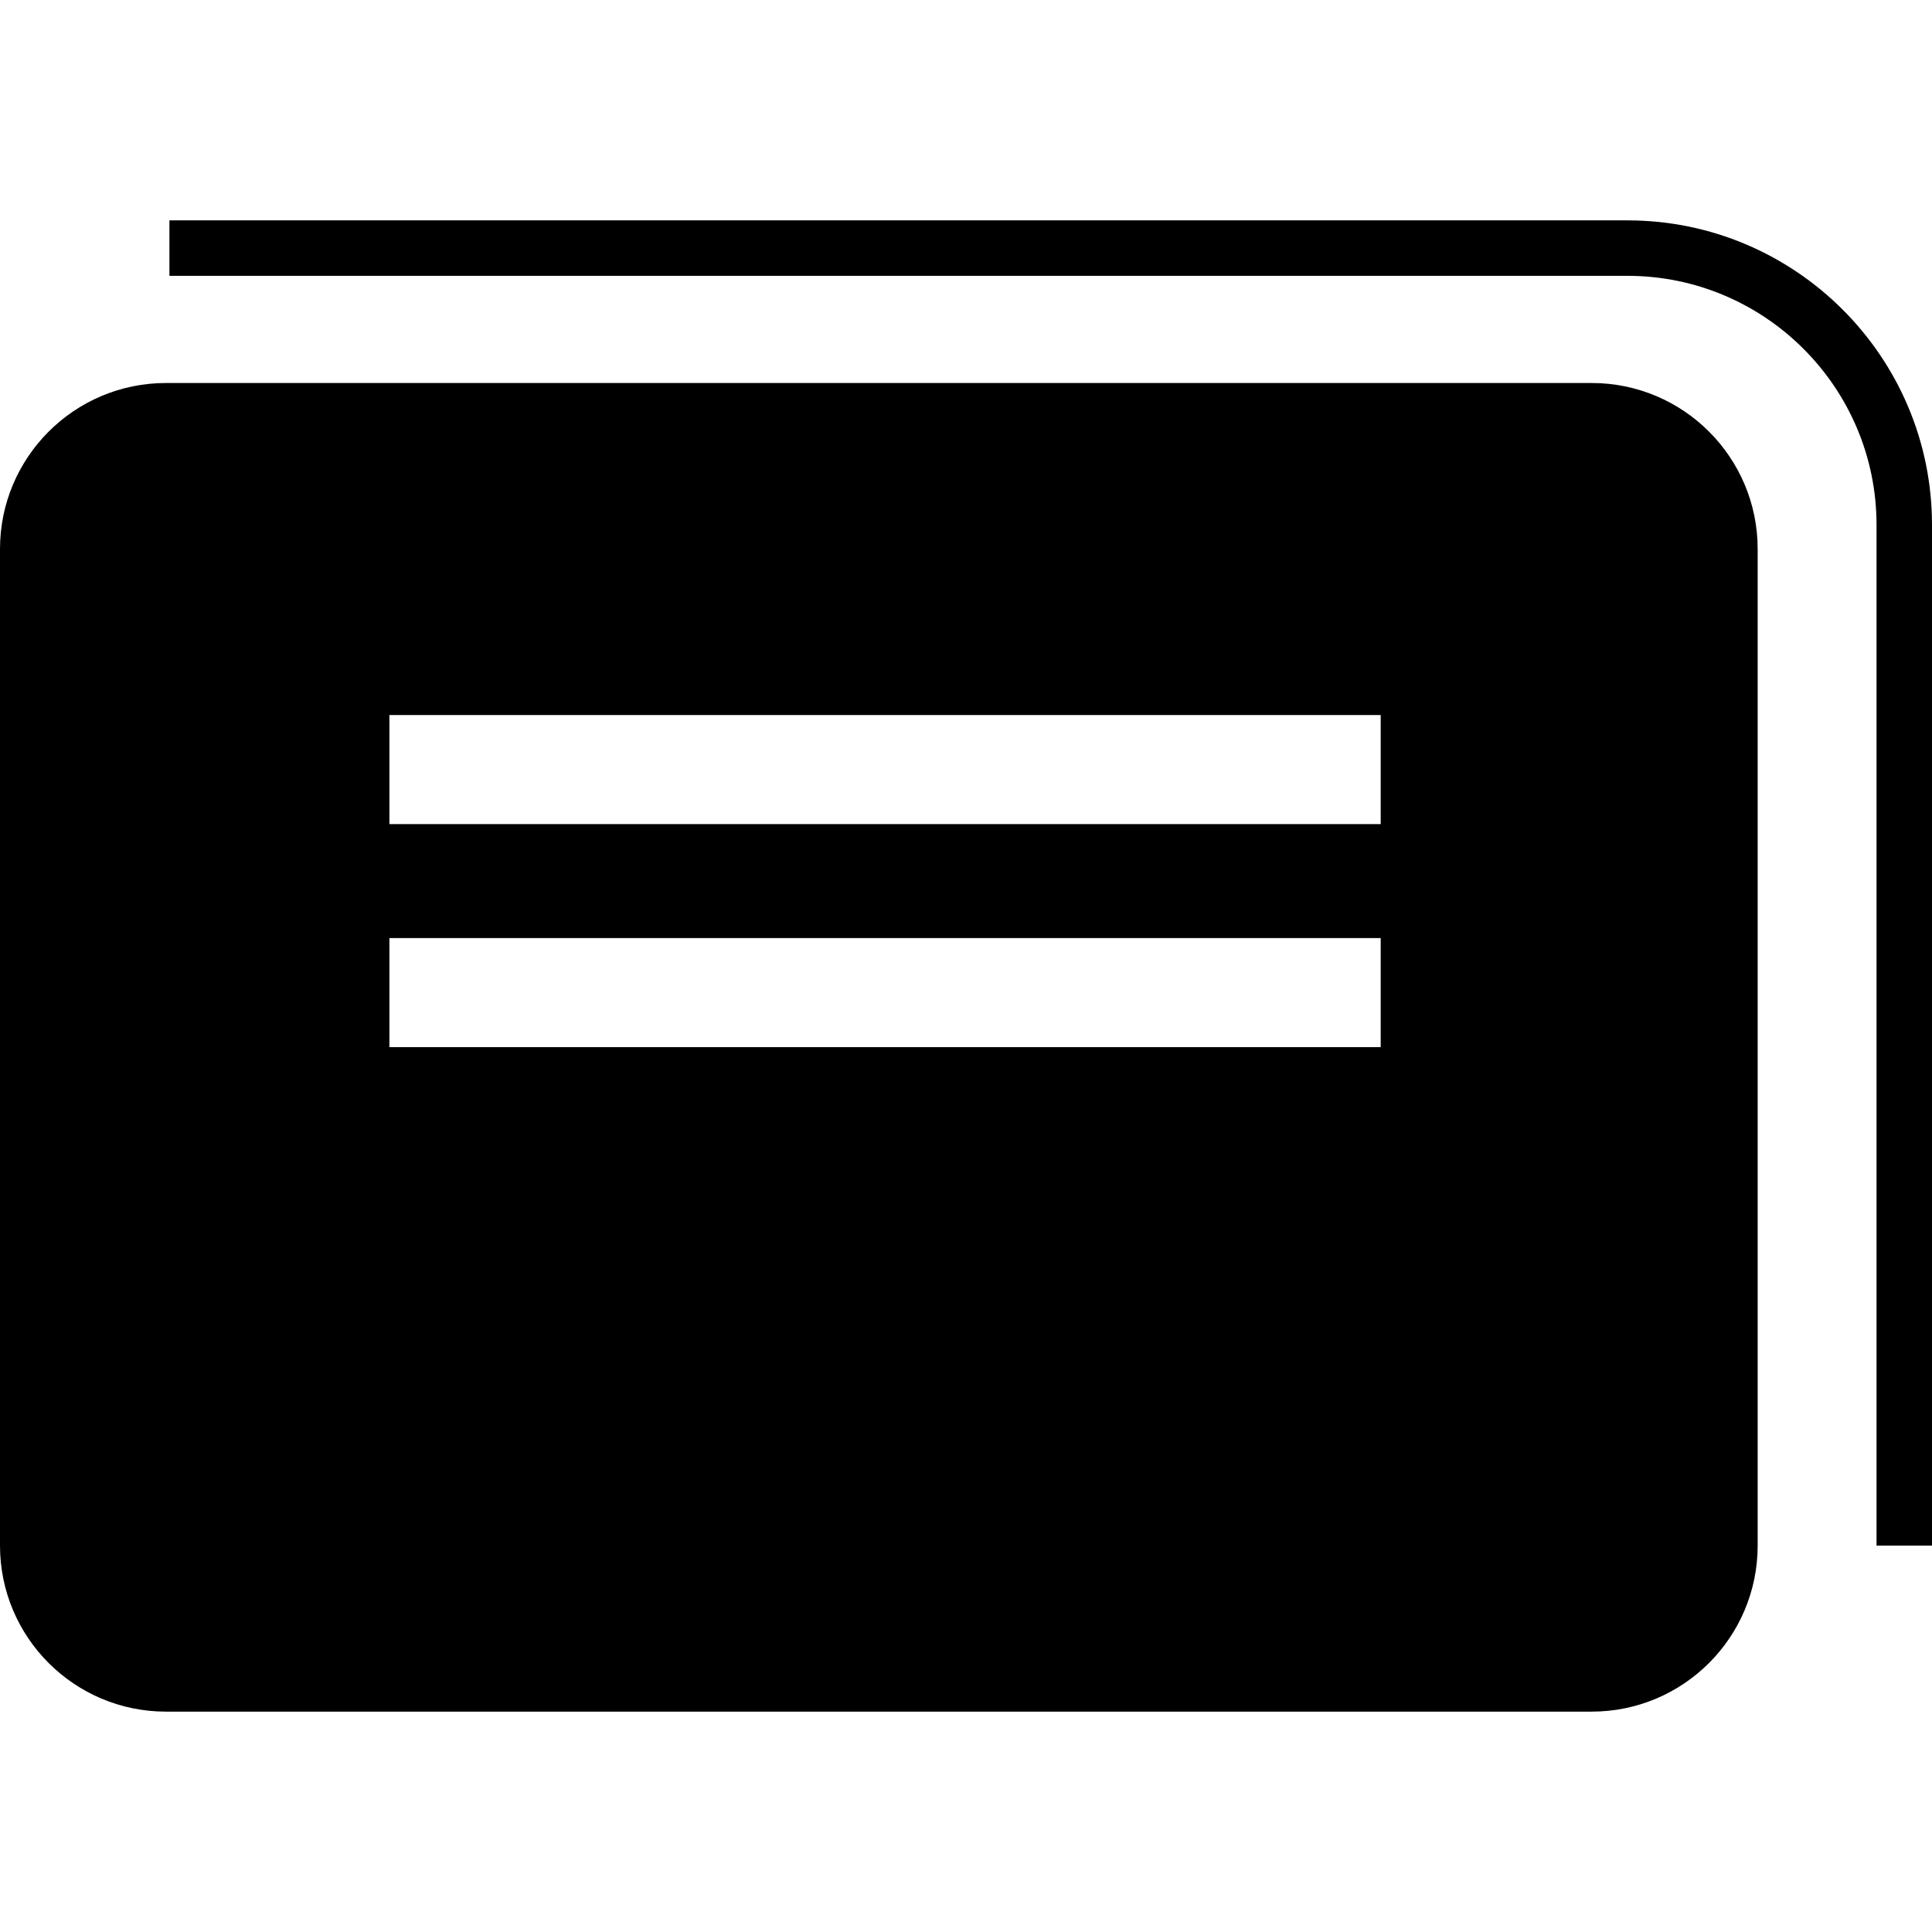
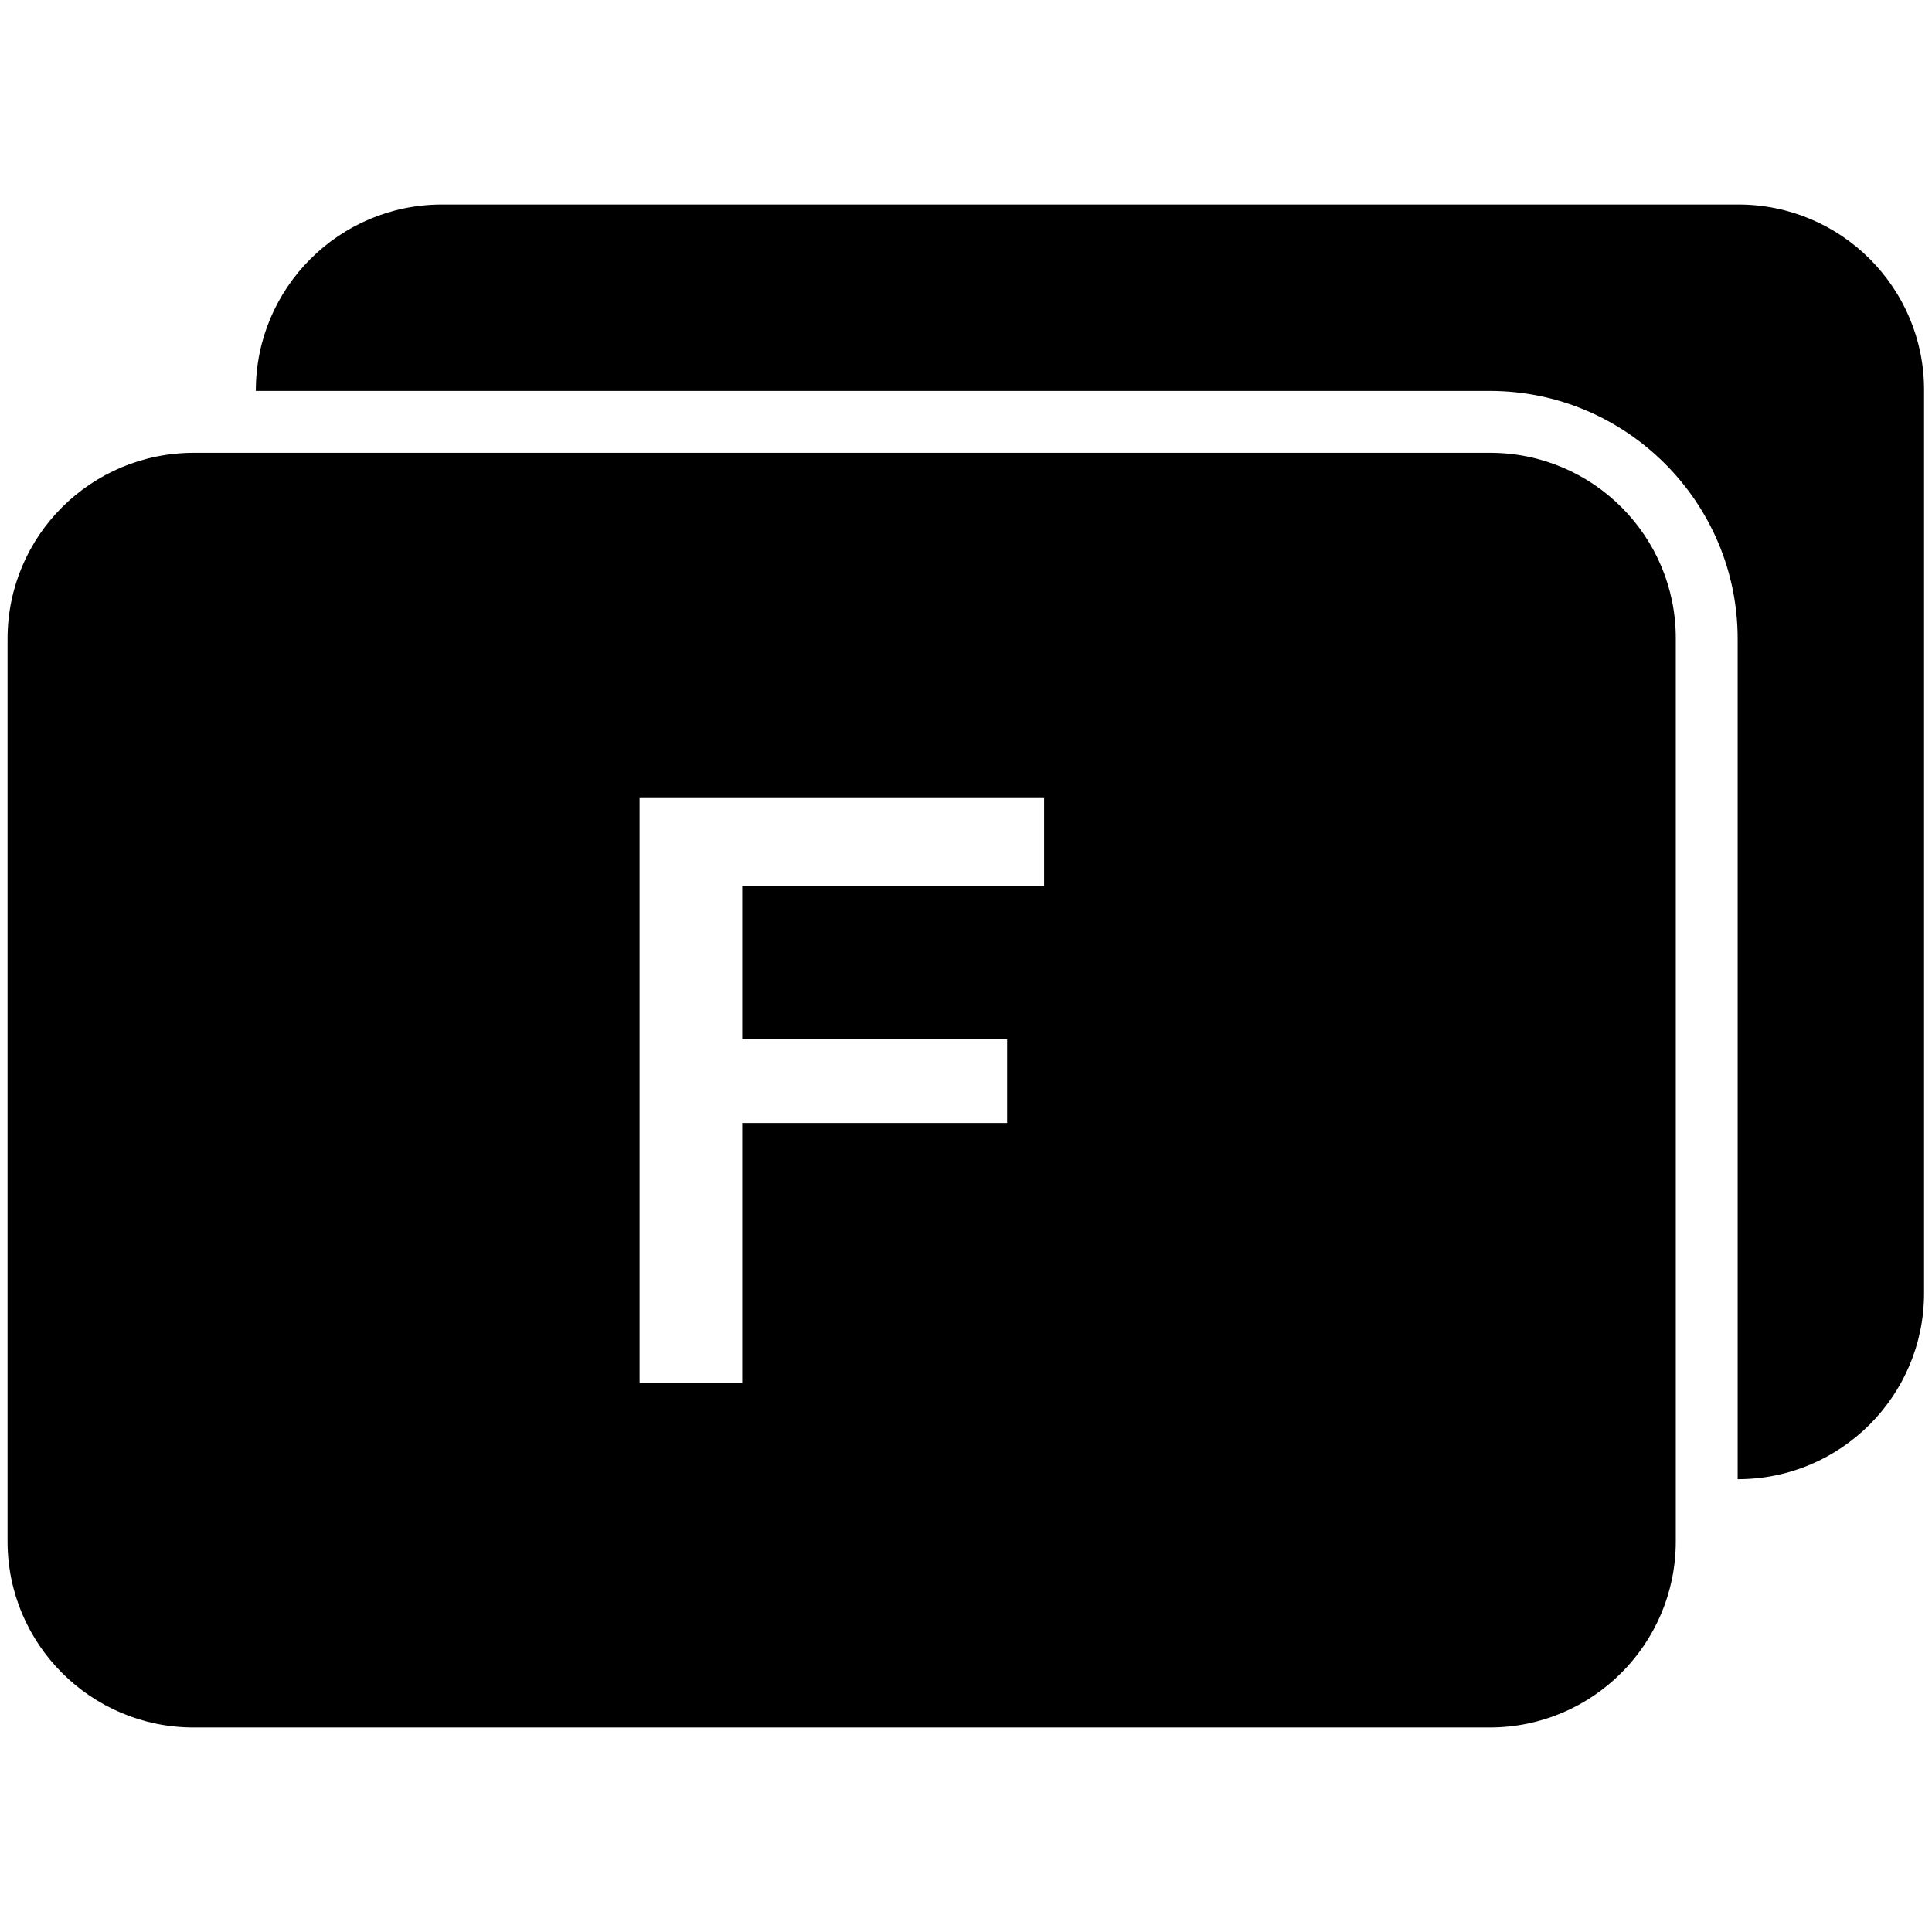
<svg xmlns="http://www.w3.org/2000/svg" version="1.1" id="svg2" x="0px" y="0px" width="512px" height="512px" viewBox="0 0 512 512" style="enable-background:new 0 0 512 512;" xml:space="preserve">
  <g>
-     <path d="M421.8,101.5H44c-24.3,0-44,19.7-44,44v264.1c0,24.3,19.7,44,44,44h377.8c24.3,0,44-19.7,44-44V145.5   C465.8,121.2,446.1,101.5,421.8,101.5z M365.9,277.5H103.2v-28.9h262.7V277.5z M365.9,218.4H103.2v-28.9h262.7V218.4z" />
-     <path d="M431.3,58.4H44.9v14.7h386.4c36.4,0,66,29.6,66,66v270.5H512V139.1C512,94.6,475.8,58.4,431.3,58.4z" />
+     <path d="M460.7,54.2H117.1c-27.2,0-49.3,22.1-49.3,49.3v0.1h327c36.2,0,65.7,29.5,65.7,65.7V392h0.1c27.2,0,49.3-22.1,49.3-49.3   V103.5C510,76.3,487.9,54.2,460.7,54.2z" />
+     <path d="M394.9,120h-327h-8.2h-8.2h-0.1C24.1,120,2,142,2,169.3v239.2c0,27.2,22.1,49.3,49.3,49.3h343.5   c27.2,0,49.3-22.1,49.3-49.3v-0.1v-8.2V392V169.3C444.2,142.1,422.1,120,394.9,120z M276.7,234.8h-80v40.6h70.2v22.2h-70.2v68.9   h-27.2V211.3h107.2L276.7,234.8L276.7,234.8z" />
  </g>
</svg>
